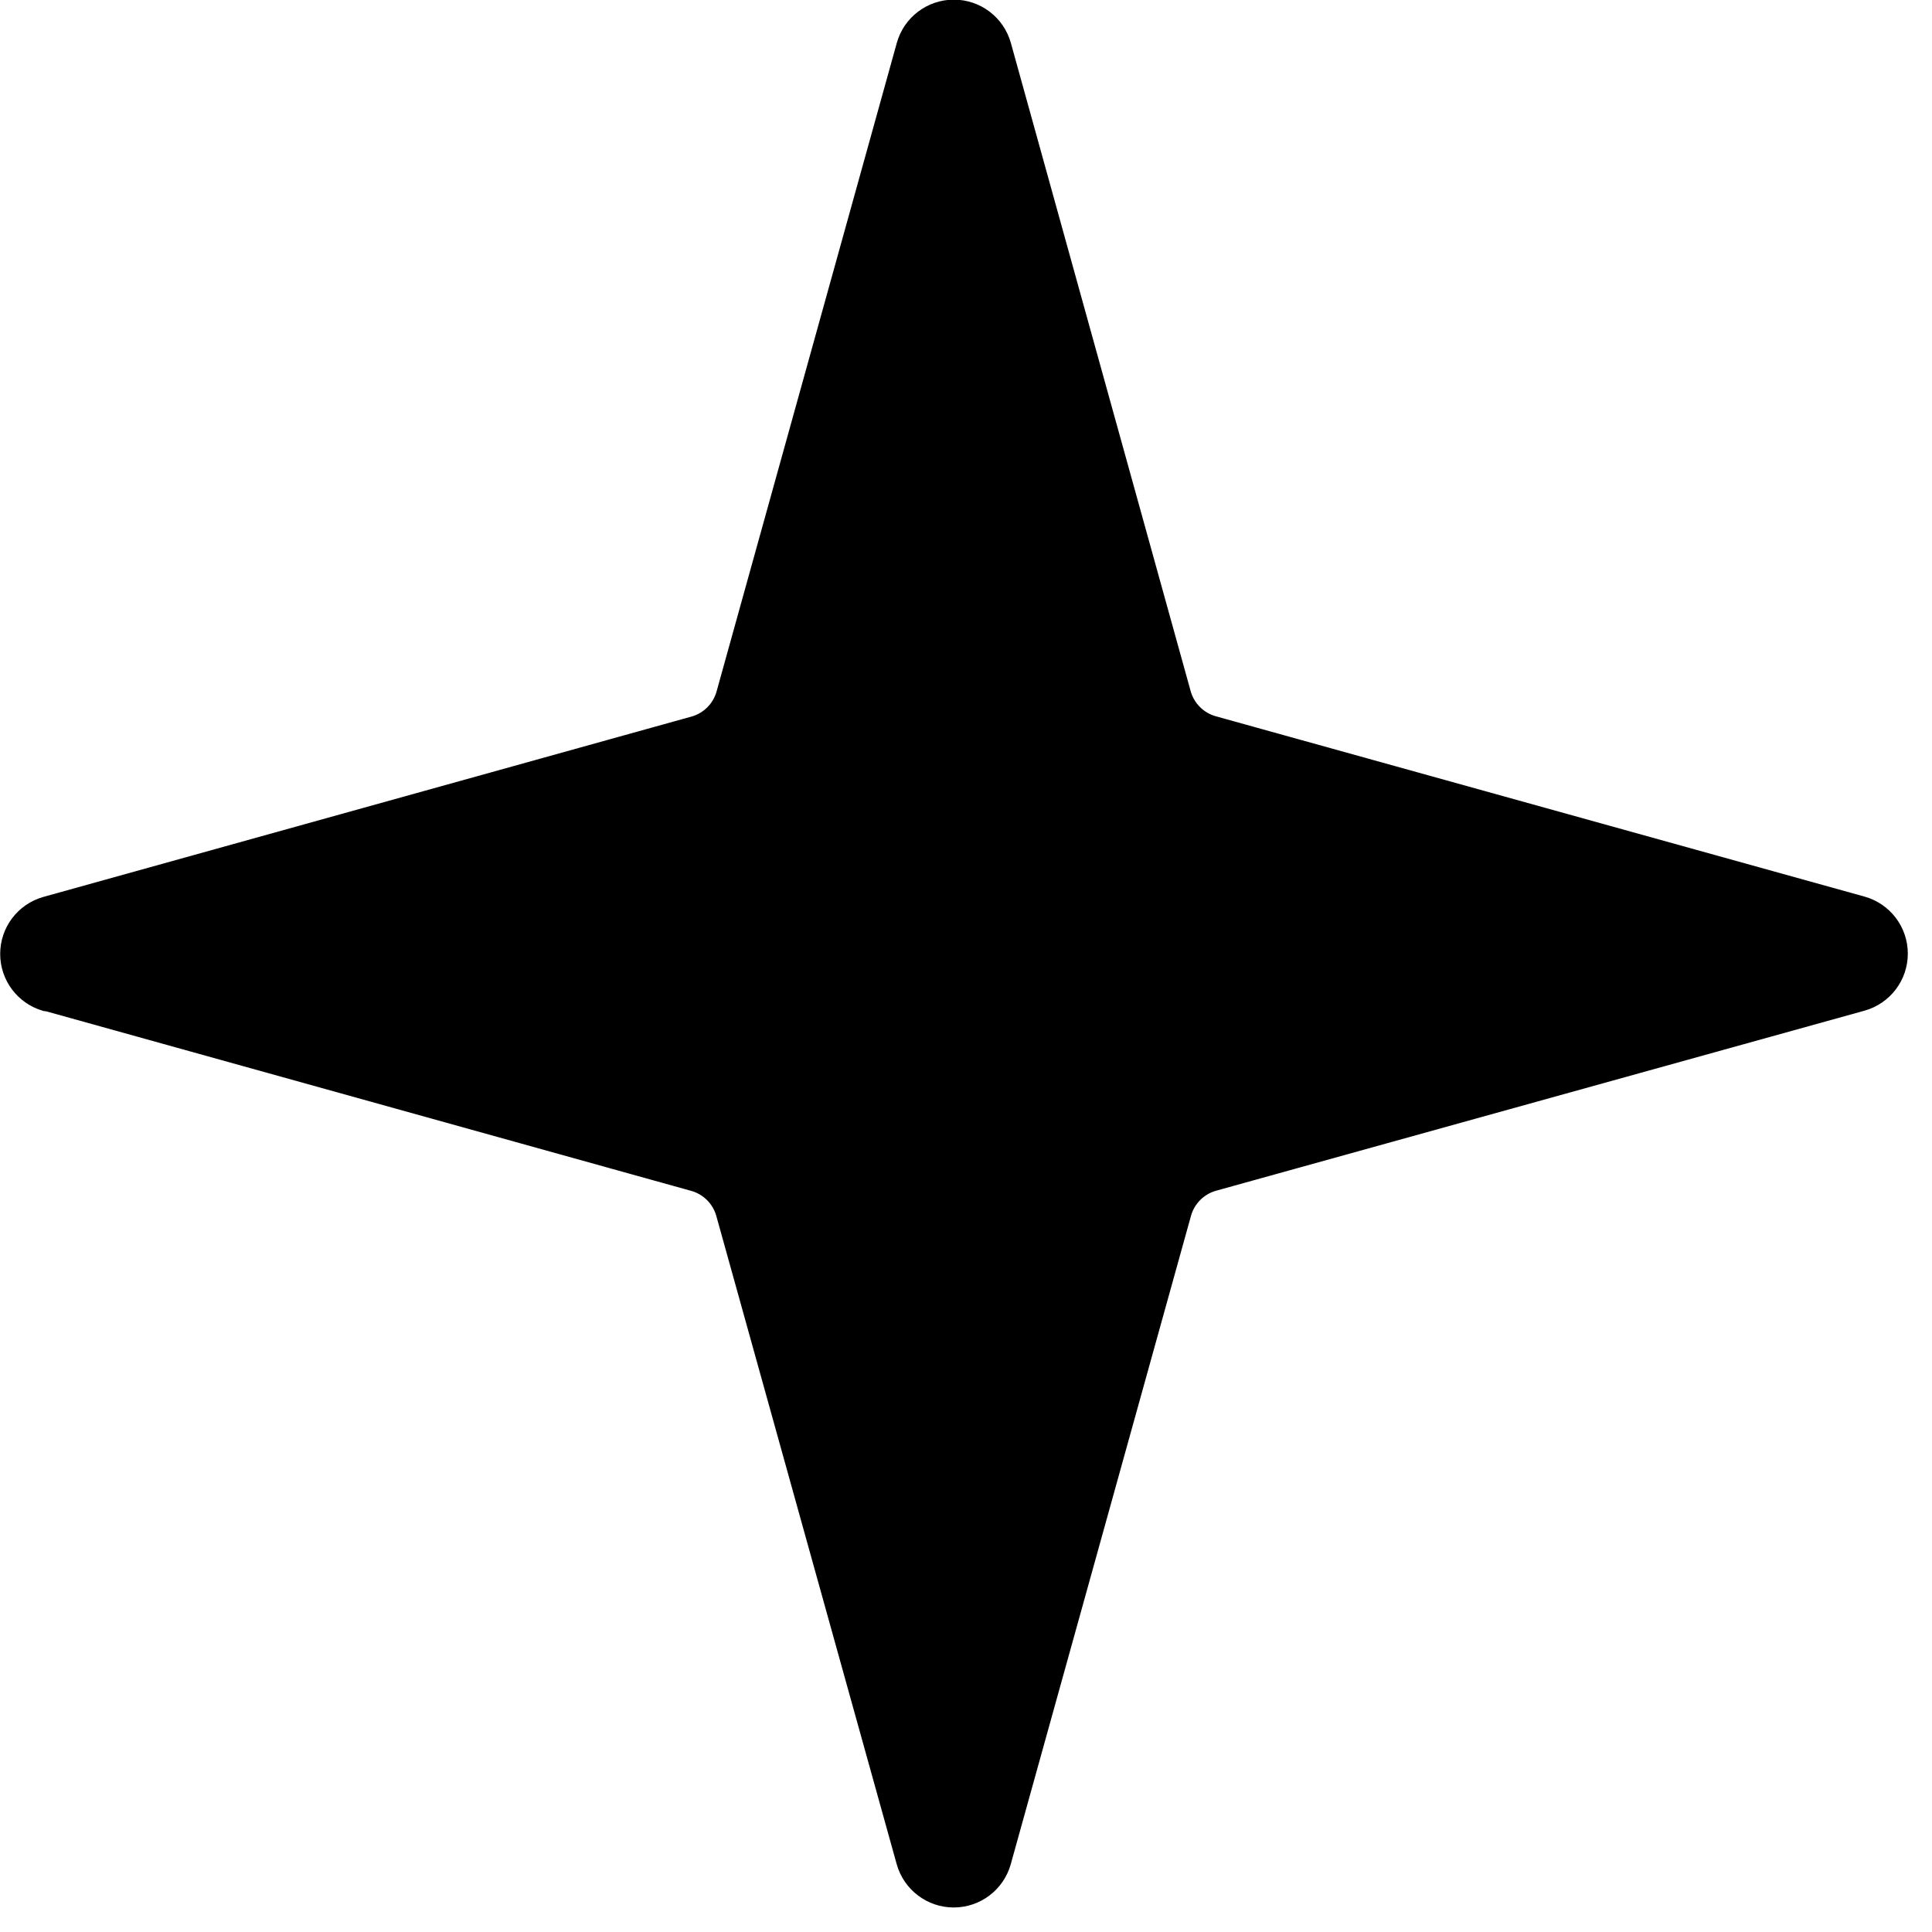
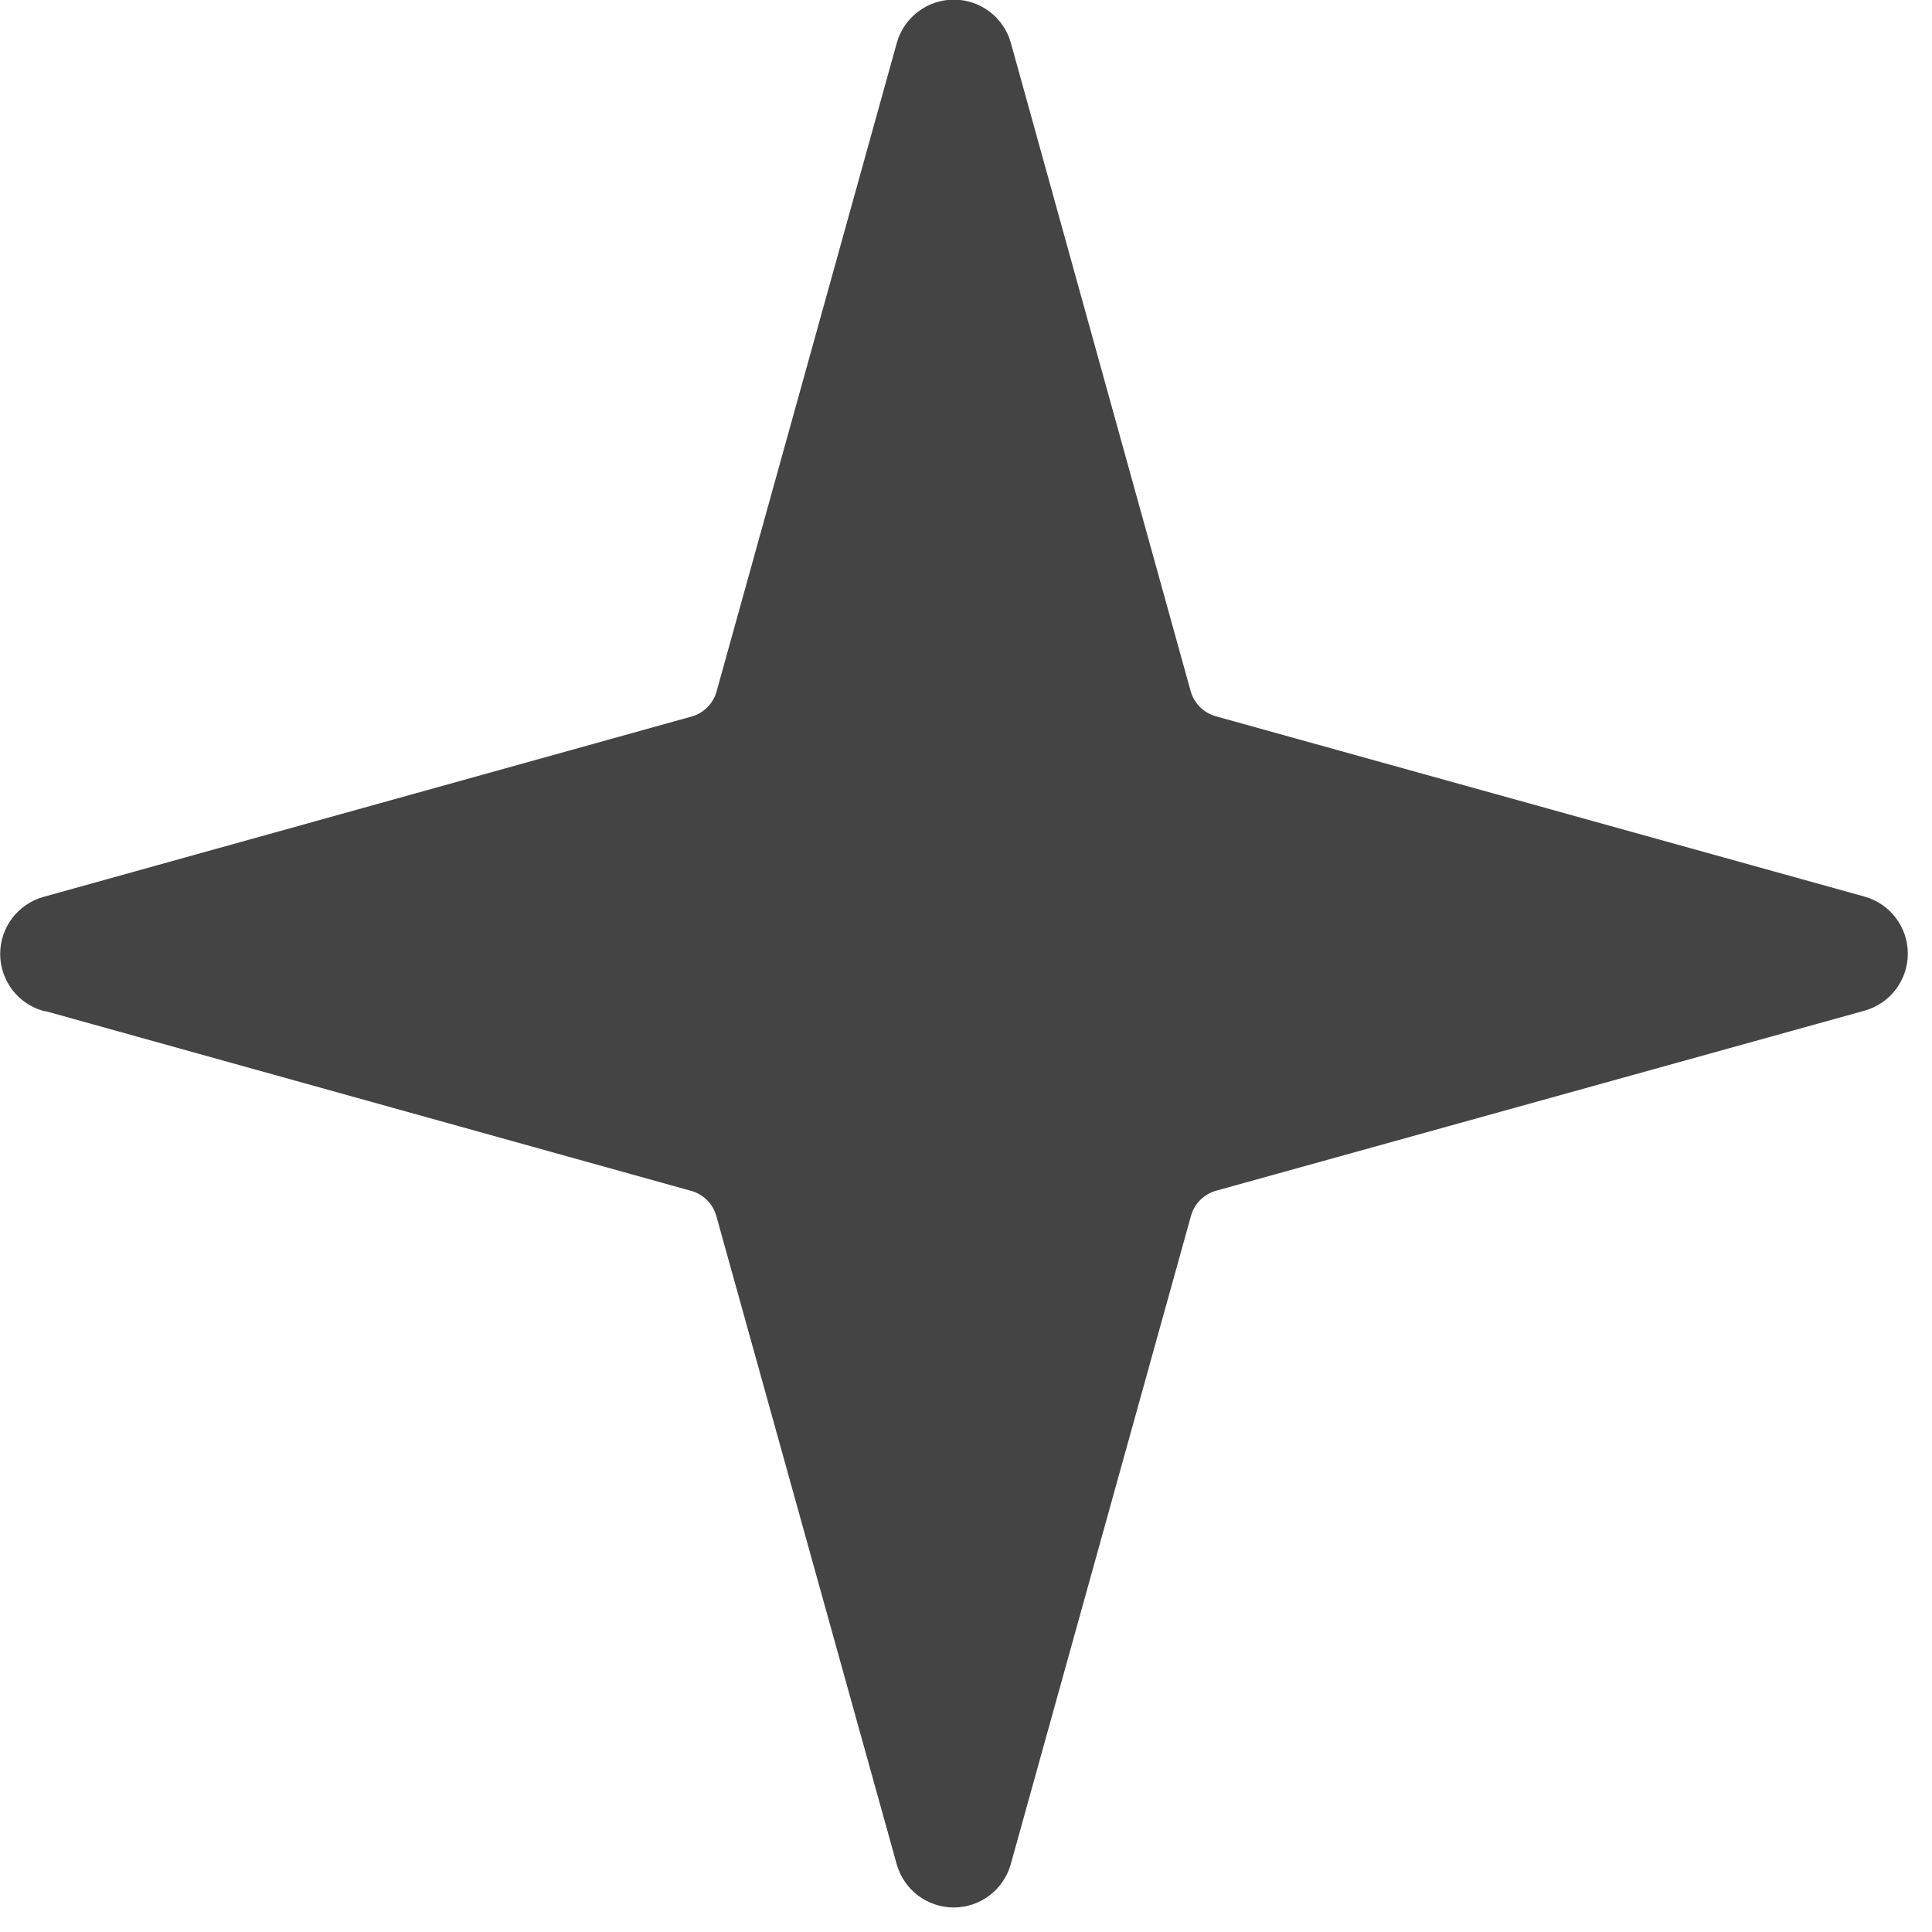
<svg xmlns="http://www.w3.org/2000/svg" width="10" height="10" fill="none">
-   <path fill="#000" stroke="#000" stroke-linecap="round" stroke-linejoin="round" stroke-width=".125" d="m.24 5.17 3.359.935a.25.25 0 0 1 .168.169l.935 3.36a.244.244 0 0 0 .469 0l.934-3.36a.25.25 0 0 1 .169-.17l3.36-.933a.244.244 0 0 0 0-.47l-3.36-.934a.25.25 0 0 1-.17-.168L5.172.239a.244.244 0 0 0-.47 0L3.768 3.6a.25.25 0 0 1-.168.168l-3.36.935a.244.244 0 0 0 0 .469" />
+   <path fill="#444" stroke="#444" stroke-linecap="round" stroke-linejoin="round" stroke-width=".125" d="m.24 5.17 3.359.935a.25.25 0 0 1 .168.169l.935 3.36a.244.244 0 0 0 .469 0l.934-3.36a.25.25 0 0 1 .169-.17l3.36-.933a.244.244 0 0 0 0-.47l-3.36-.934a.25.25 0 0 1-.17-.168L5.172.239a.244.244 0 0 0-.47 0L3.768 3.6a.25.25 0 0 1-.168.168l-3.36.935a.244.244 0 0 0 0 .469" />
</svg>
